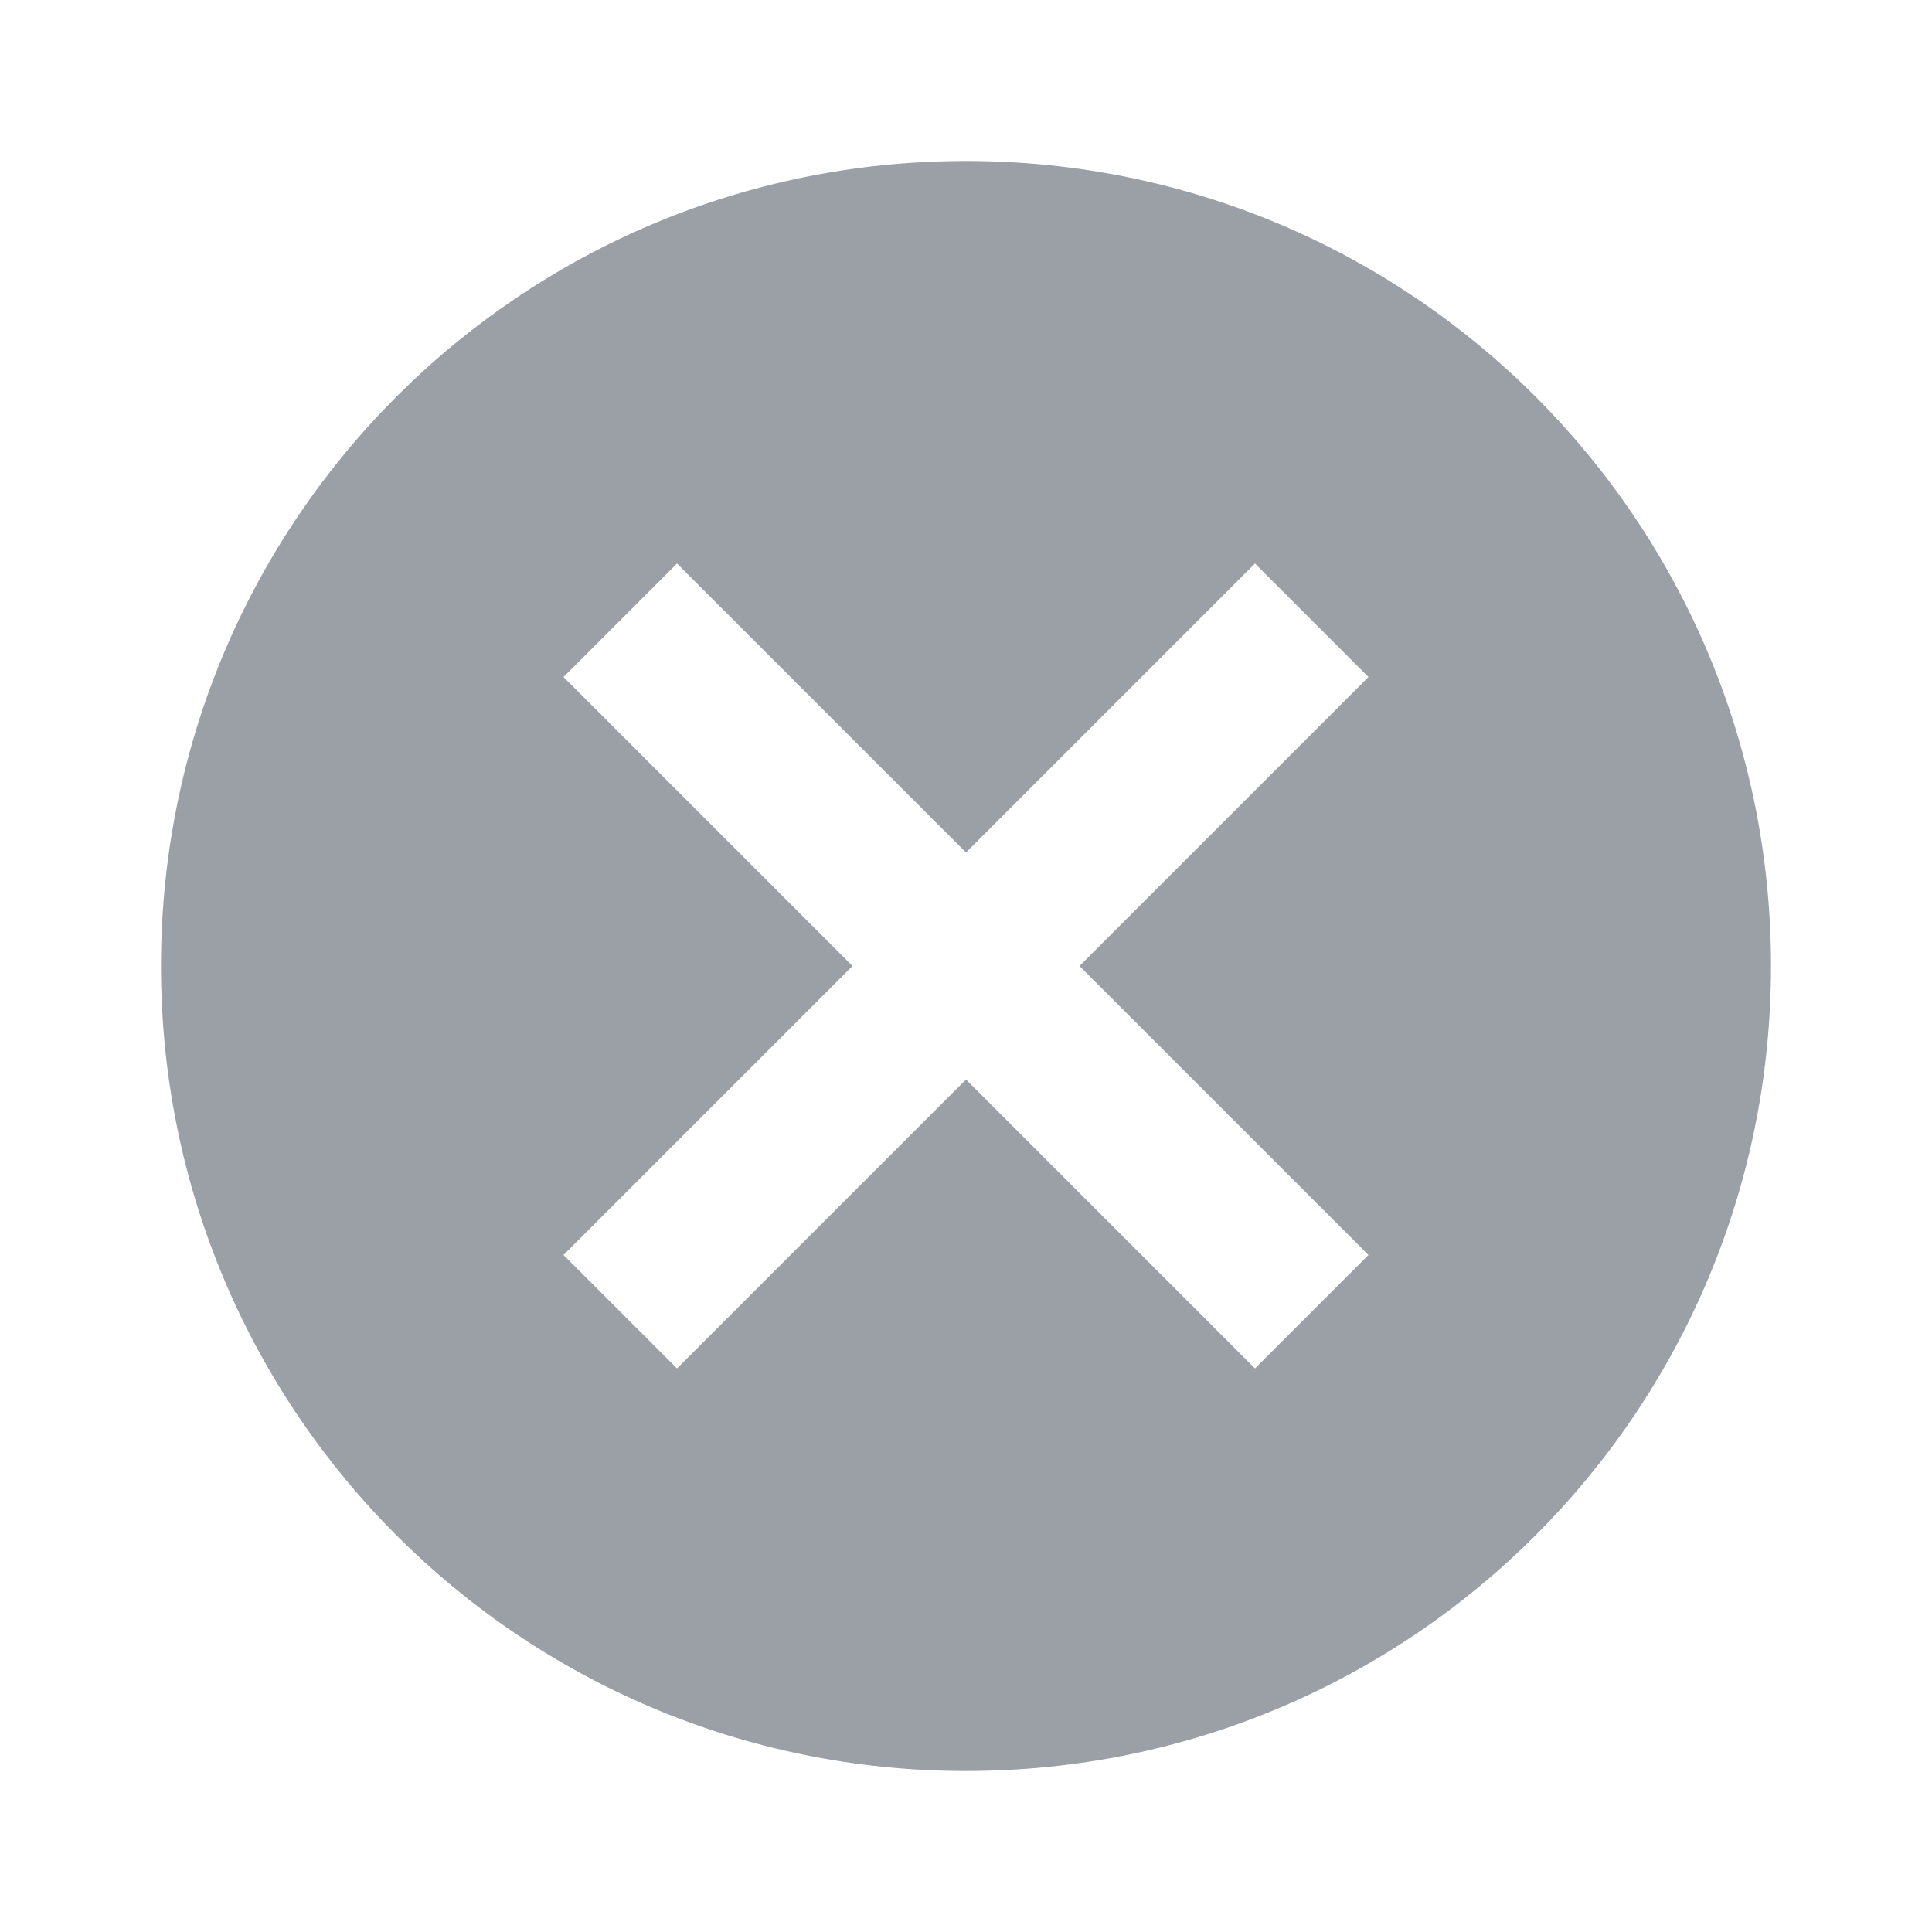
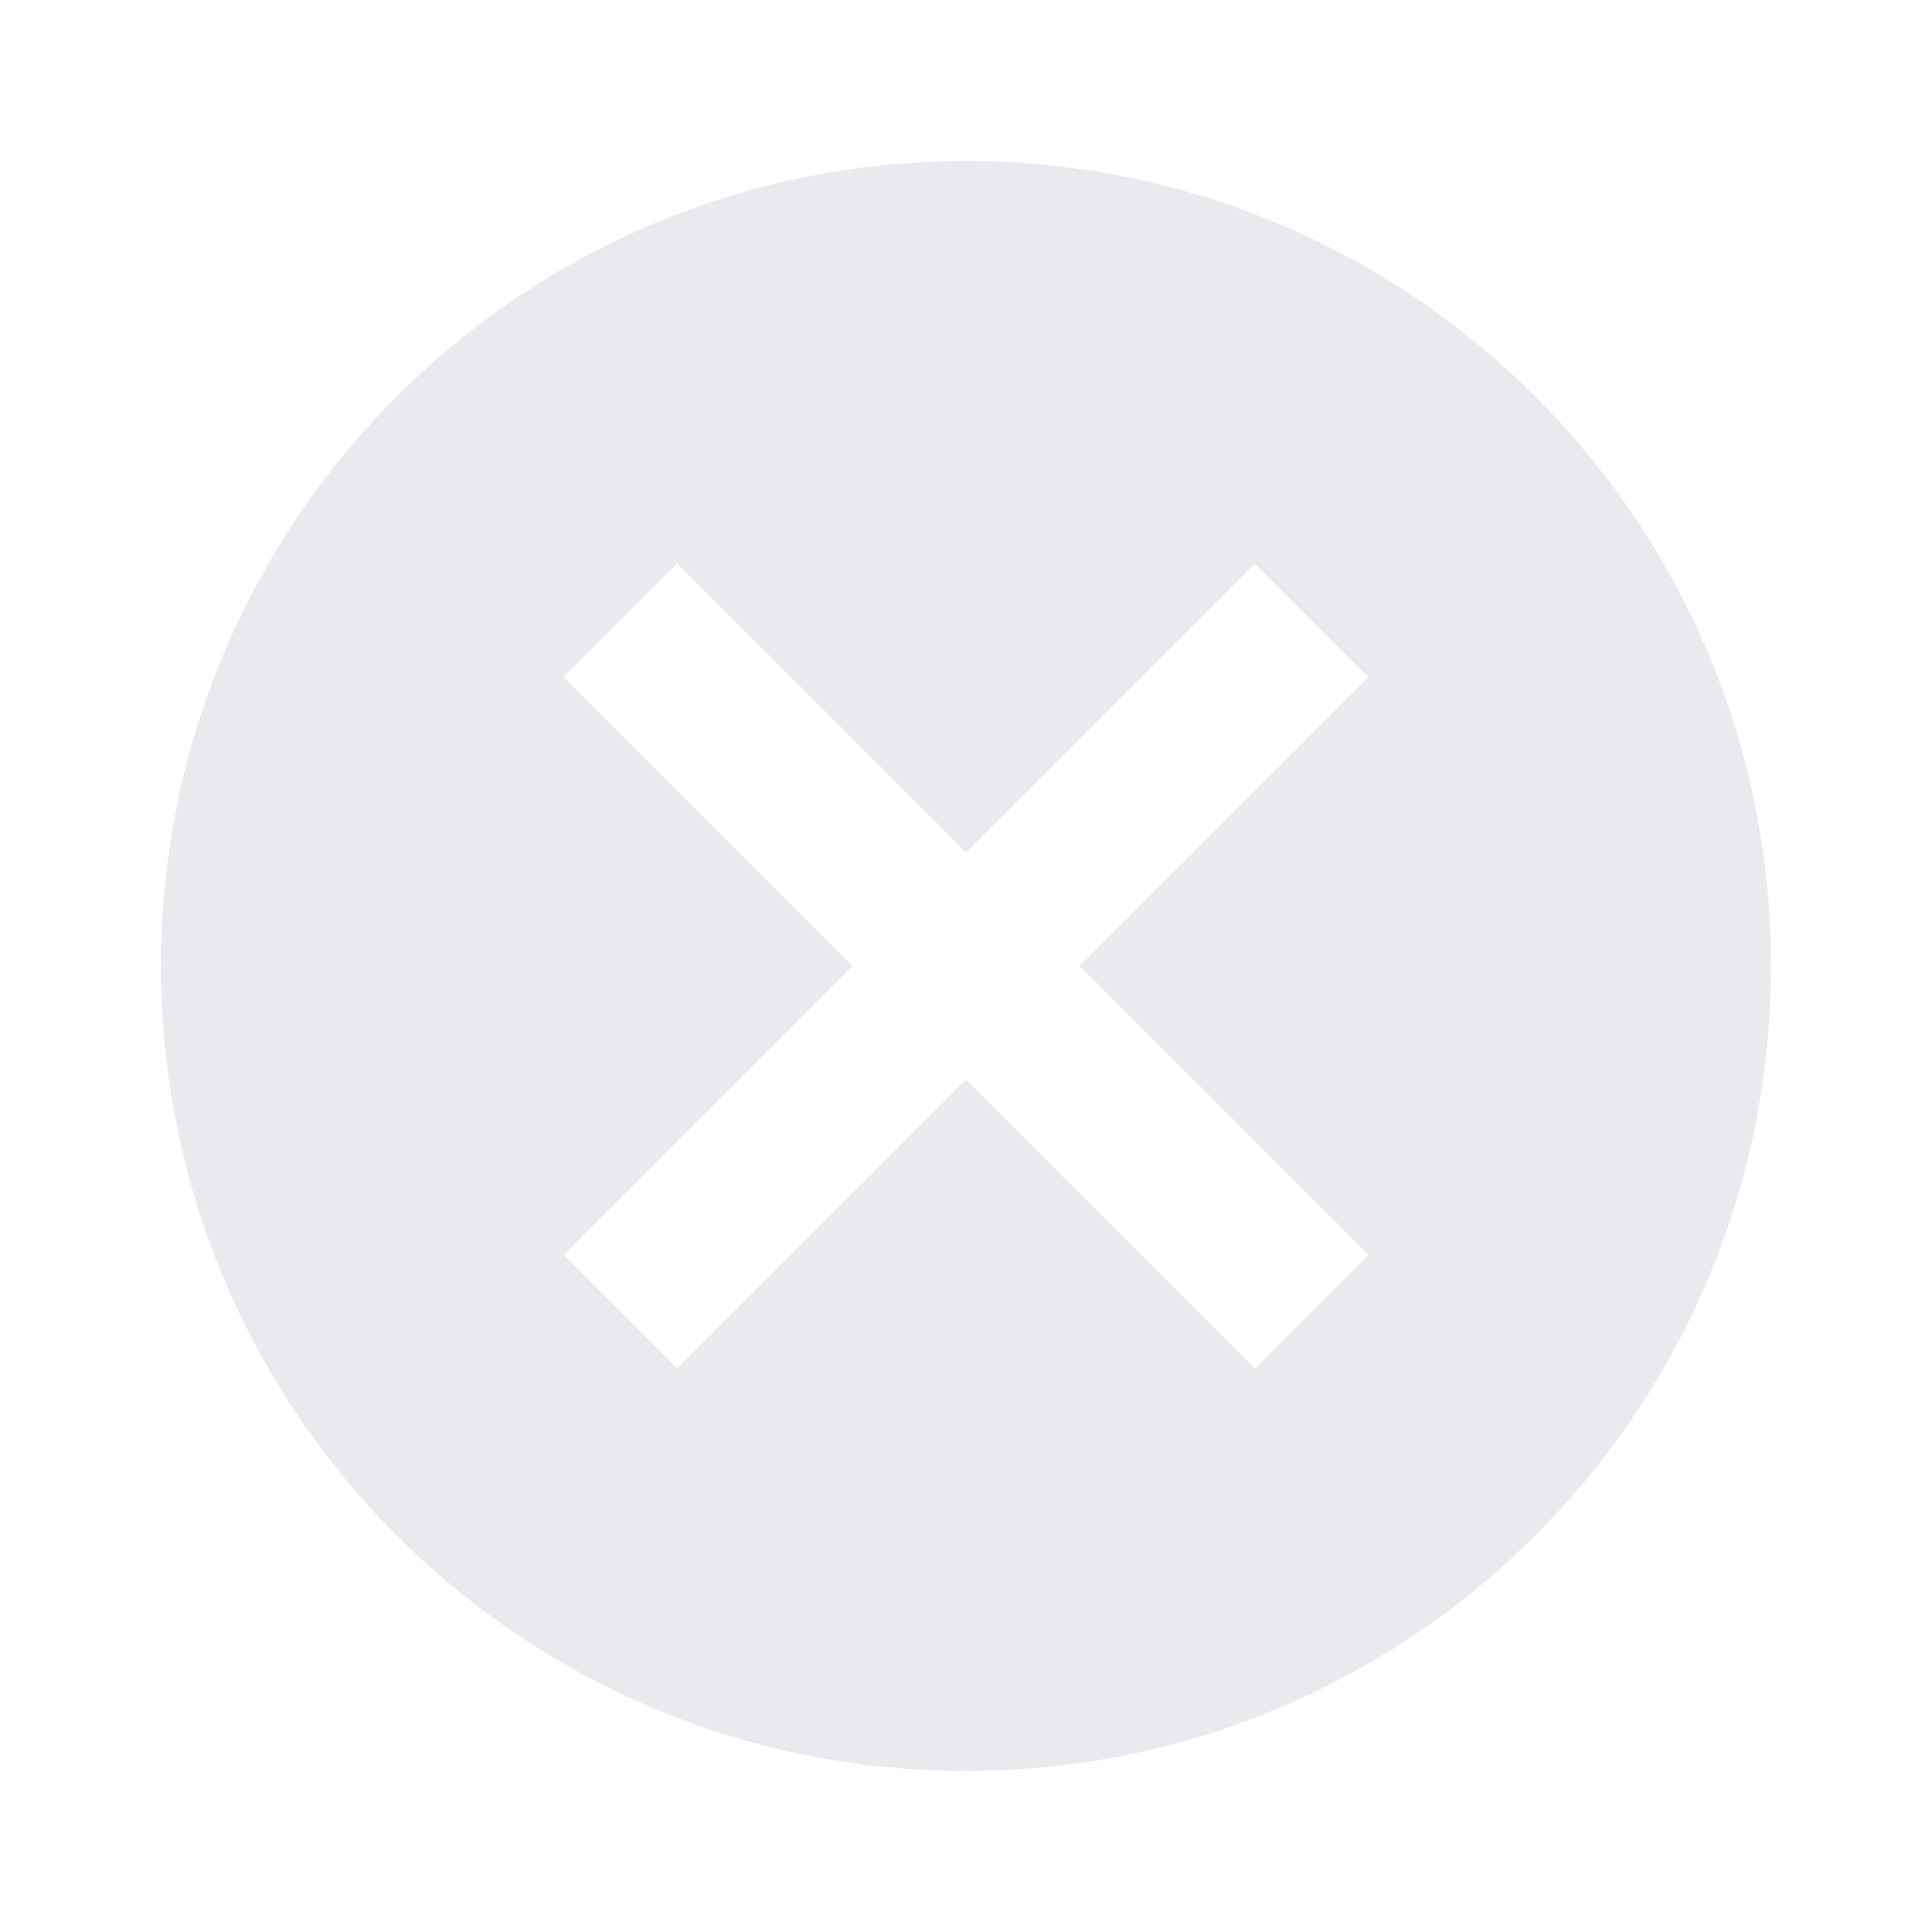
- <svg xmlns="http://www.w3.org/2000/svg" width="24" height="24" viewBox="0 0 24 2 4" fill="#9aa0a6">
+ <svg xmlns="http://www.w3.org/2000/svg" width="24" height="24" viewBox="0 0 24 2 4" fill="#e8eaed" preserveAspectRatio="xMidYMid meet">
  <path d="M12 2C6.47 2 2 6.47 2 12s4.47 10 10 10 10-4.47 10-10S17.53 2 12 2zm5 13.59L15.59 17 12 13.41 8.41 17 7 15.59 10.59 12 7 8.41 8.41 7 12 10.59 15.59 7 17 8.41 13.41 12 17 15.59z" />
</svg>
